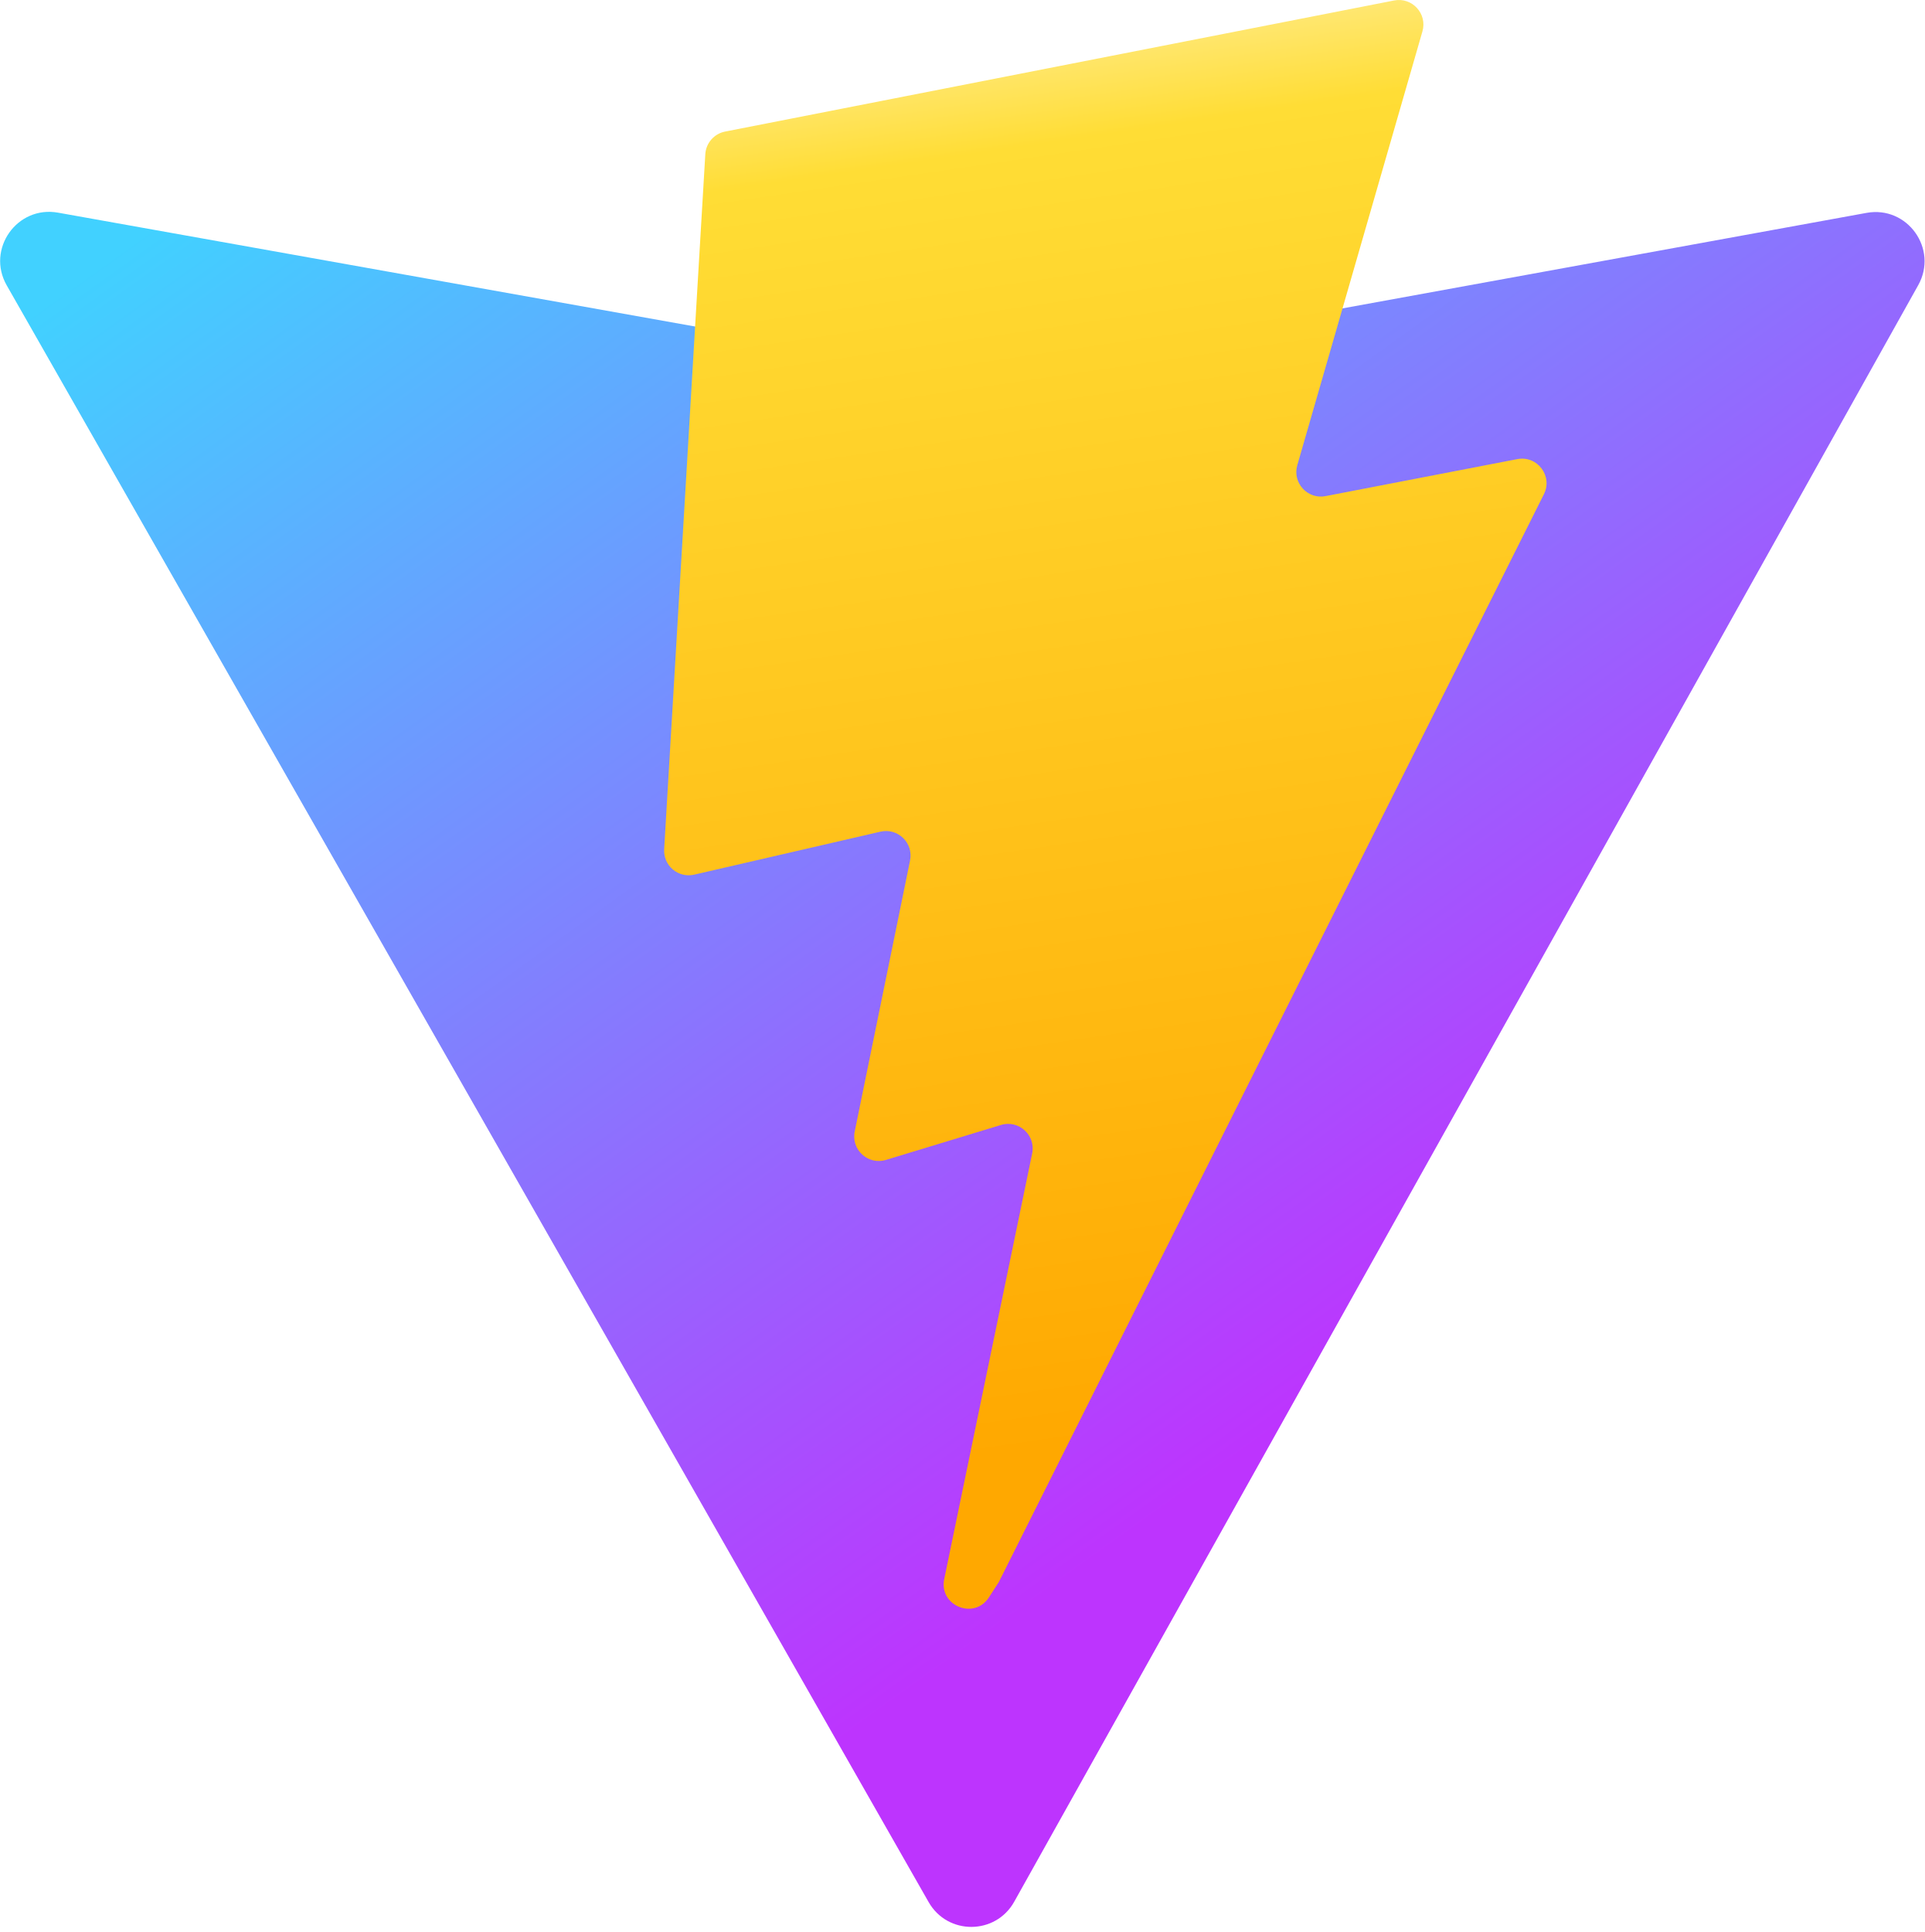
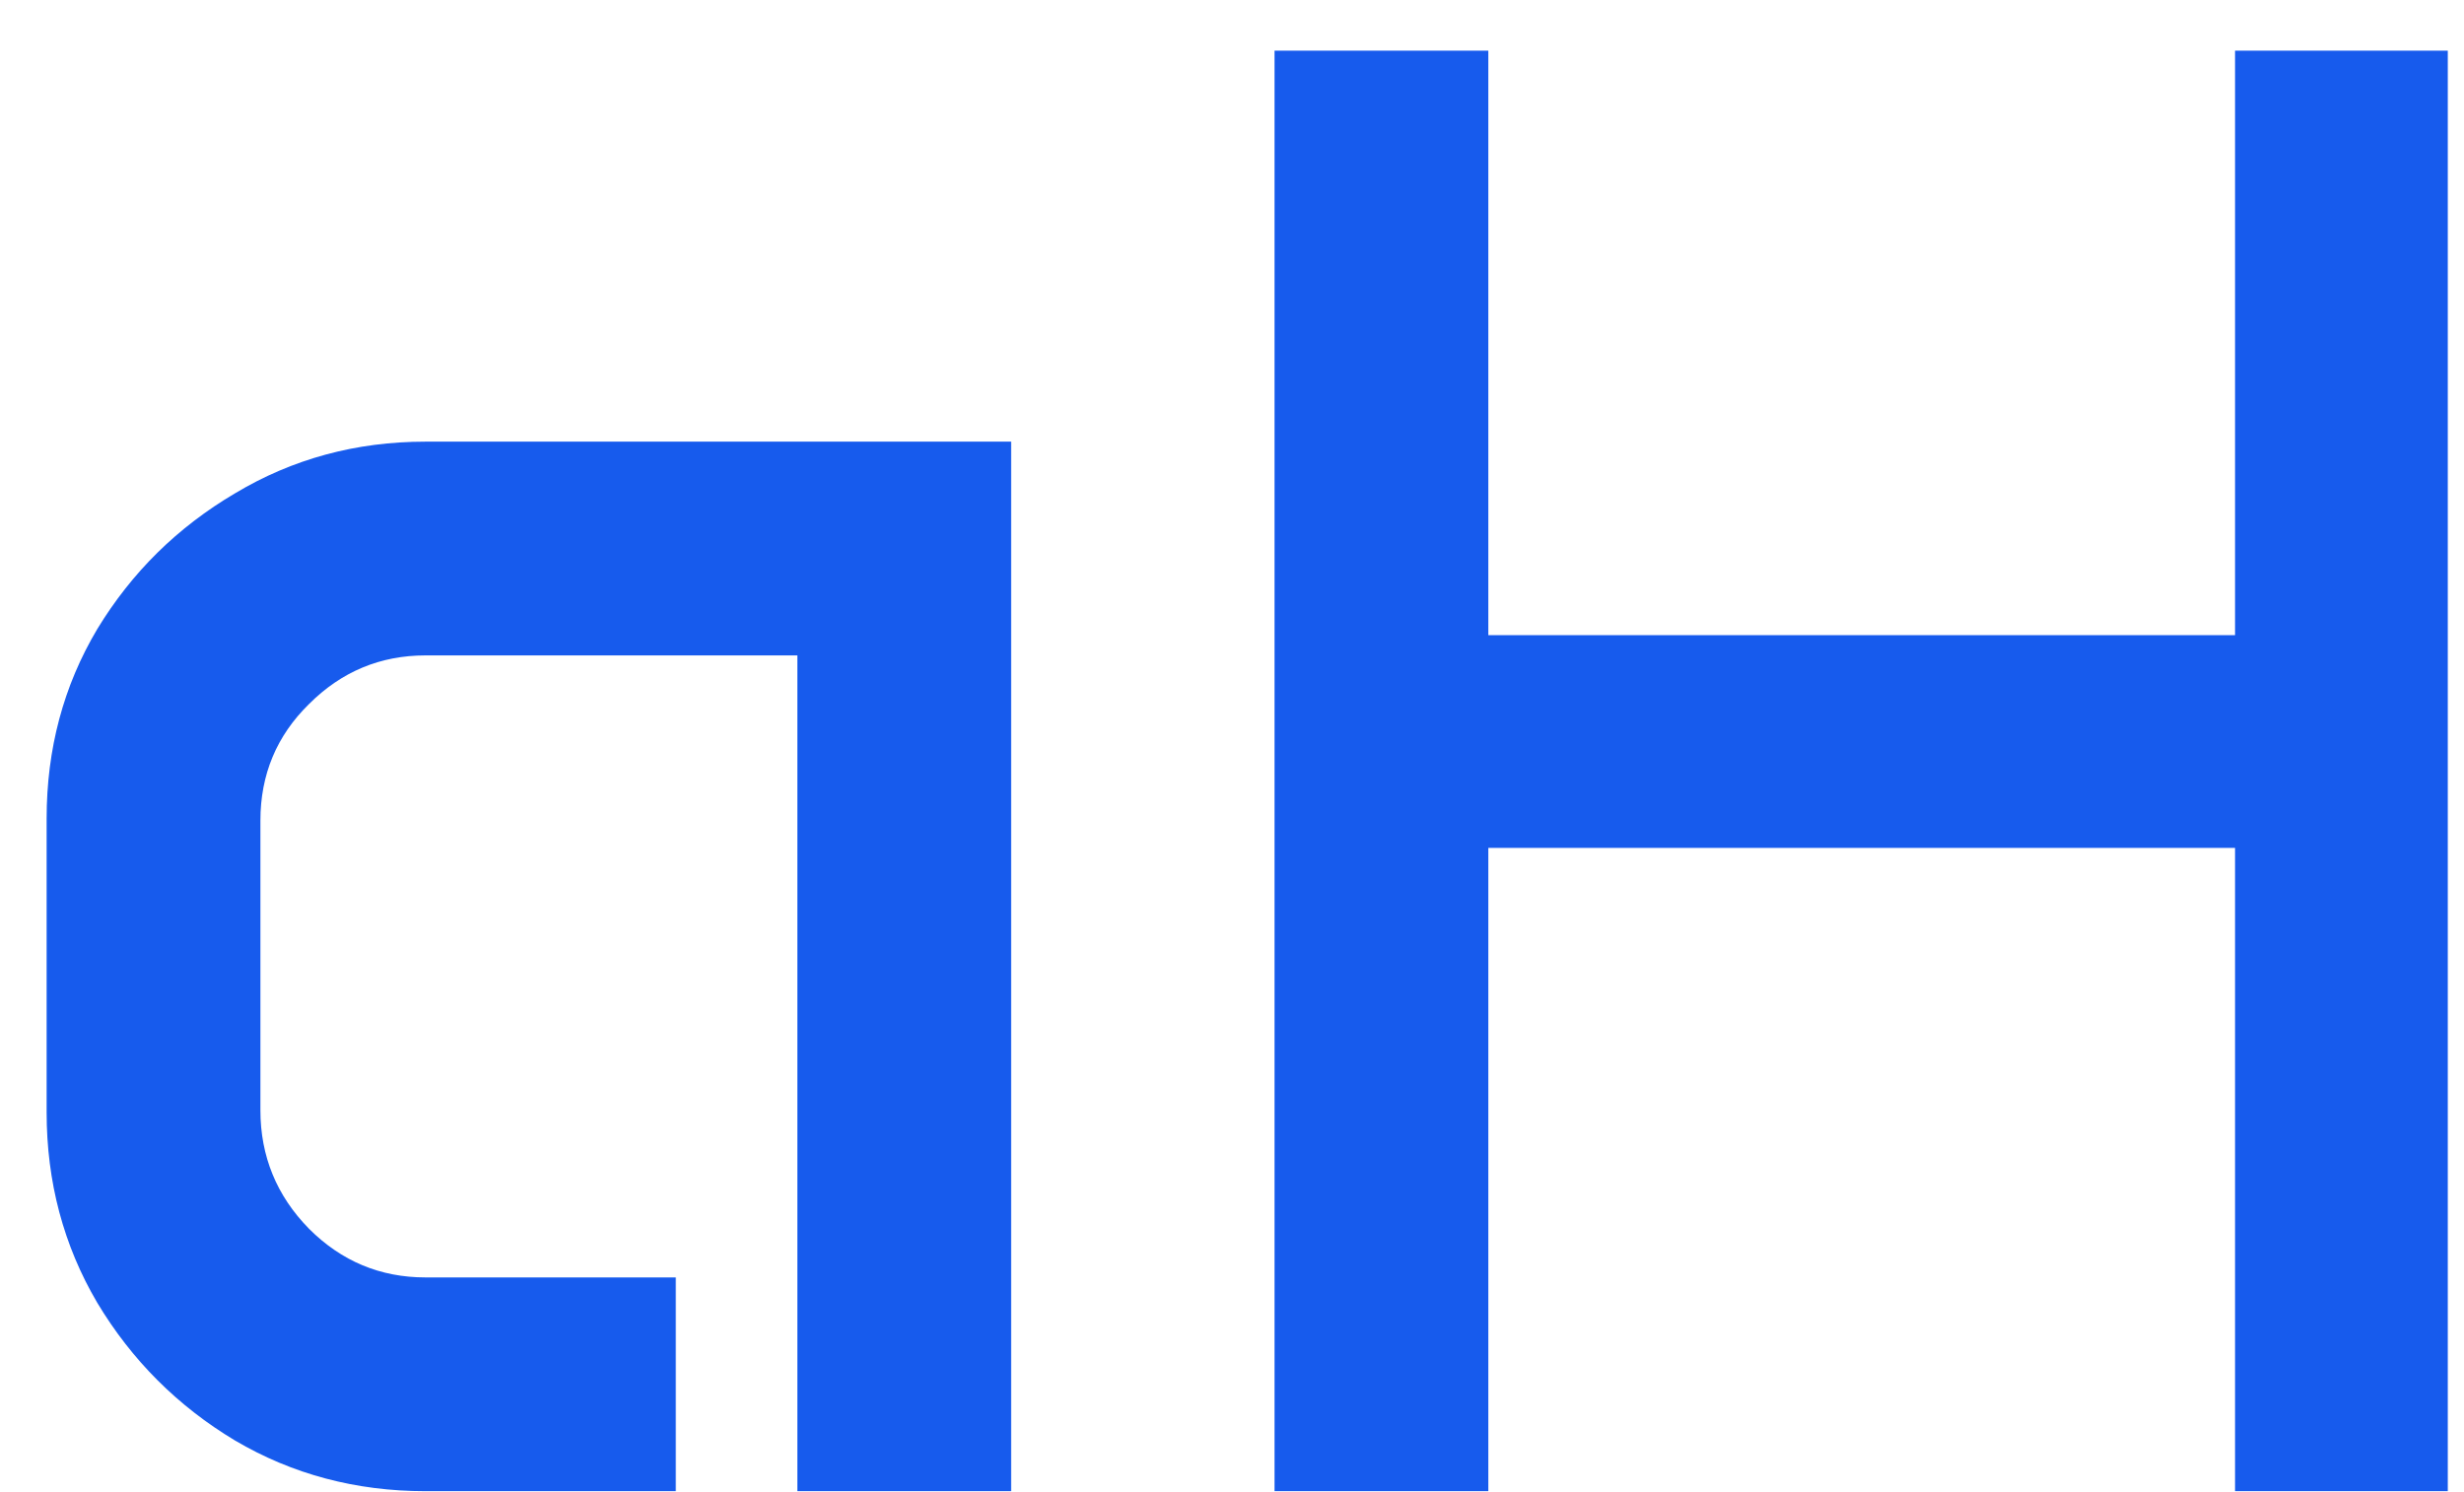
- <svg xmlns="http://www.w3.org/2000/svg" aria-hidden="true" role="img" class="iconify iconify--logos" width="31.88" height="32" preserveAspectRatio="xMidYMid meet" viewBox="0 0 256 257">
-   <defs>
-     <linearGradient id="IconifyId1813088fe1fbc01fb466" x1="-.828%" x2="57.636%" y1="7.652%" y2="78.411%">
-       <stop offset="0%" stop-color="#41D1FF" />
-       <stop offset="100%" stop-color="#BD34FE" />
-     </linearGradient>
-     <linearGradient id="IconifyId1813088fe1fbc01fb467" x1="43.376%" x2="50.316%" y1="2.242%" y2="89.03%">
-       <stop offset="0%" stop-color="#FFEA83" />
-       <stop offset="8.333%" stop-color="#FFDD35" />
-       <stop offset="100%" stop-color="#FFA800" />
-     </linearGradient>
-   </defs>
-   <path fill="url(#IconifyId1813088fe1fbc01fb466)" d="M255.153 37.938L134.897 252.976c-2.483 4.44-8.862 4.466-11.382.048L.875 37.958c-2.746-4.814 1.371-10.646 6.827-9.67l120.385 21.517a6.537 6.537 0 0 0 2.322-.004l117.867-21.483c5.438-.991 9.574 4.796 6.877 9.62Z" />
-   <path fill="url(#IconifyId1813088fe1fbc01fb467)" d="M185.432.063L96.44 17.501a3.268 3.268 0 0 0-2.634 3.014l-5.474 92.456a3.268 3.268 0 0 0 3.997 3.378l24.777-5.718c2.318-.535 4.413 1.507 3.936 3.838l-7.361 36.047c-.495 2.426 1.782 4.5 4.151 3.78l15.304-4.649c2.372-.72 4.652 1.36 4.15 3.788l-11.698 56.621c-.732 3.542 3.979 5.473 5.943 2.437l1.313-2.028l72.516-144.72c1.215-2.423-.88-5.186-3.54-4.672l-25.505 4.922c-2.396.462-4.435-1.77-3.759-4.114l16.646-57.705c.677-2.35-1.37-4.583-3.769-4.113Z" />
+ <svg xmlns="http://www.w3.org/2000/svg" width="38" height="23" viewBox="0 0 38 23" fill="none">
+   <path d="M0.719 12.625C0.719 11.552 0.979 10.578 1.5 9.703C2.031 8.828 2.74 8.13 3.625 7.609C4.51 7.078 5.49 6.812 6.562 6.812H15.594V23H12.297V10.109H6.562C5.865 10.109 5.266 10.359 4.766 10.859C4.266 11.349 4.016 11.948 4.016 12.656V17.125C4.016 17.833 4.266 18.443 4.766 18.953C5.266 19.453 5.865 19.703 6.562 19.703H10.422V23H6.562C5.49 23 4.51 22.74 3.625 22.219C2.74 21.688 2.031 20.979 1.5 20.094C0.979 19.208 0.719 18.229 0.719 17.156V12.625ZM19.656 0.781H22.953V9.797H34.469V0.781H37.75V23H34.469V13.078H22.953V23H19.656V0.781Z" fill="#175BED" />
</svg>
